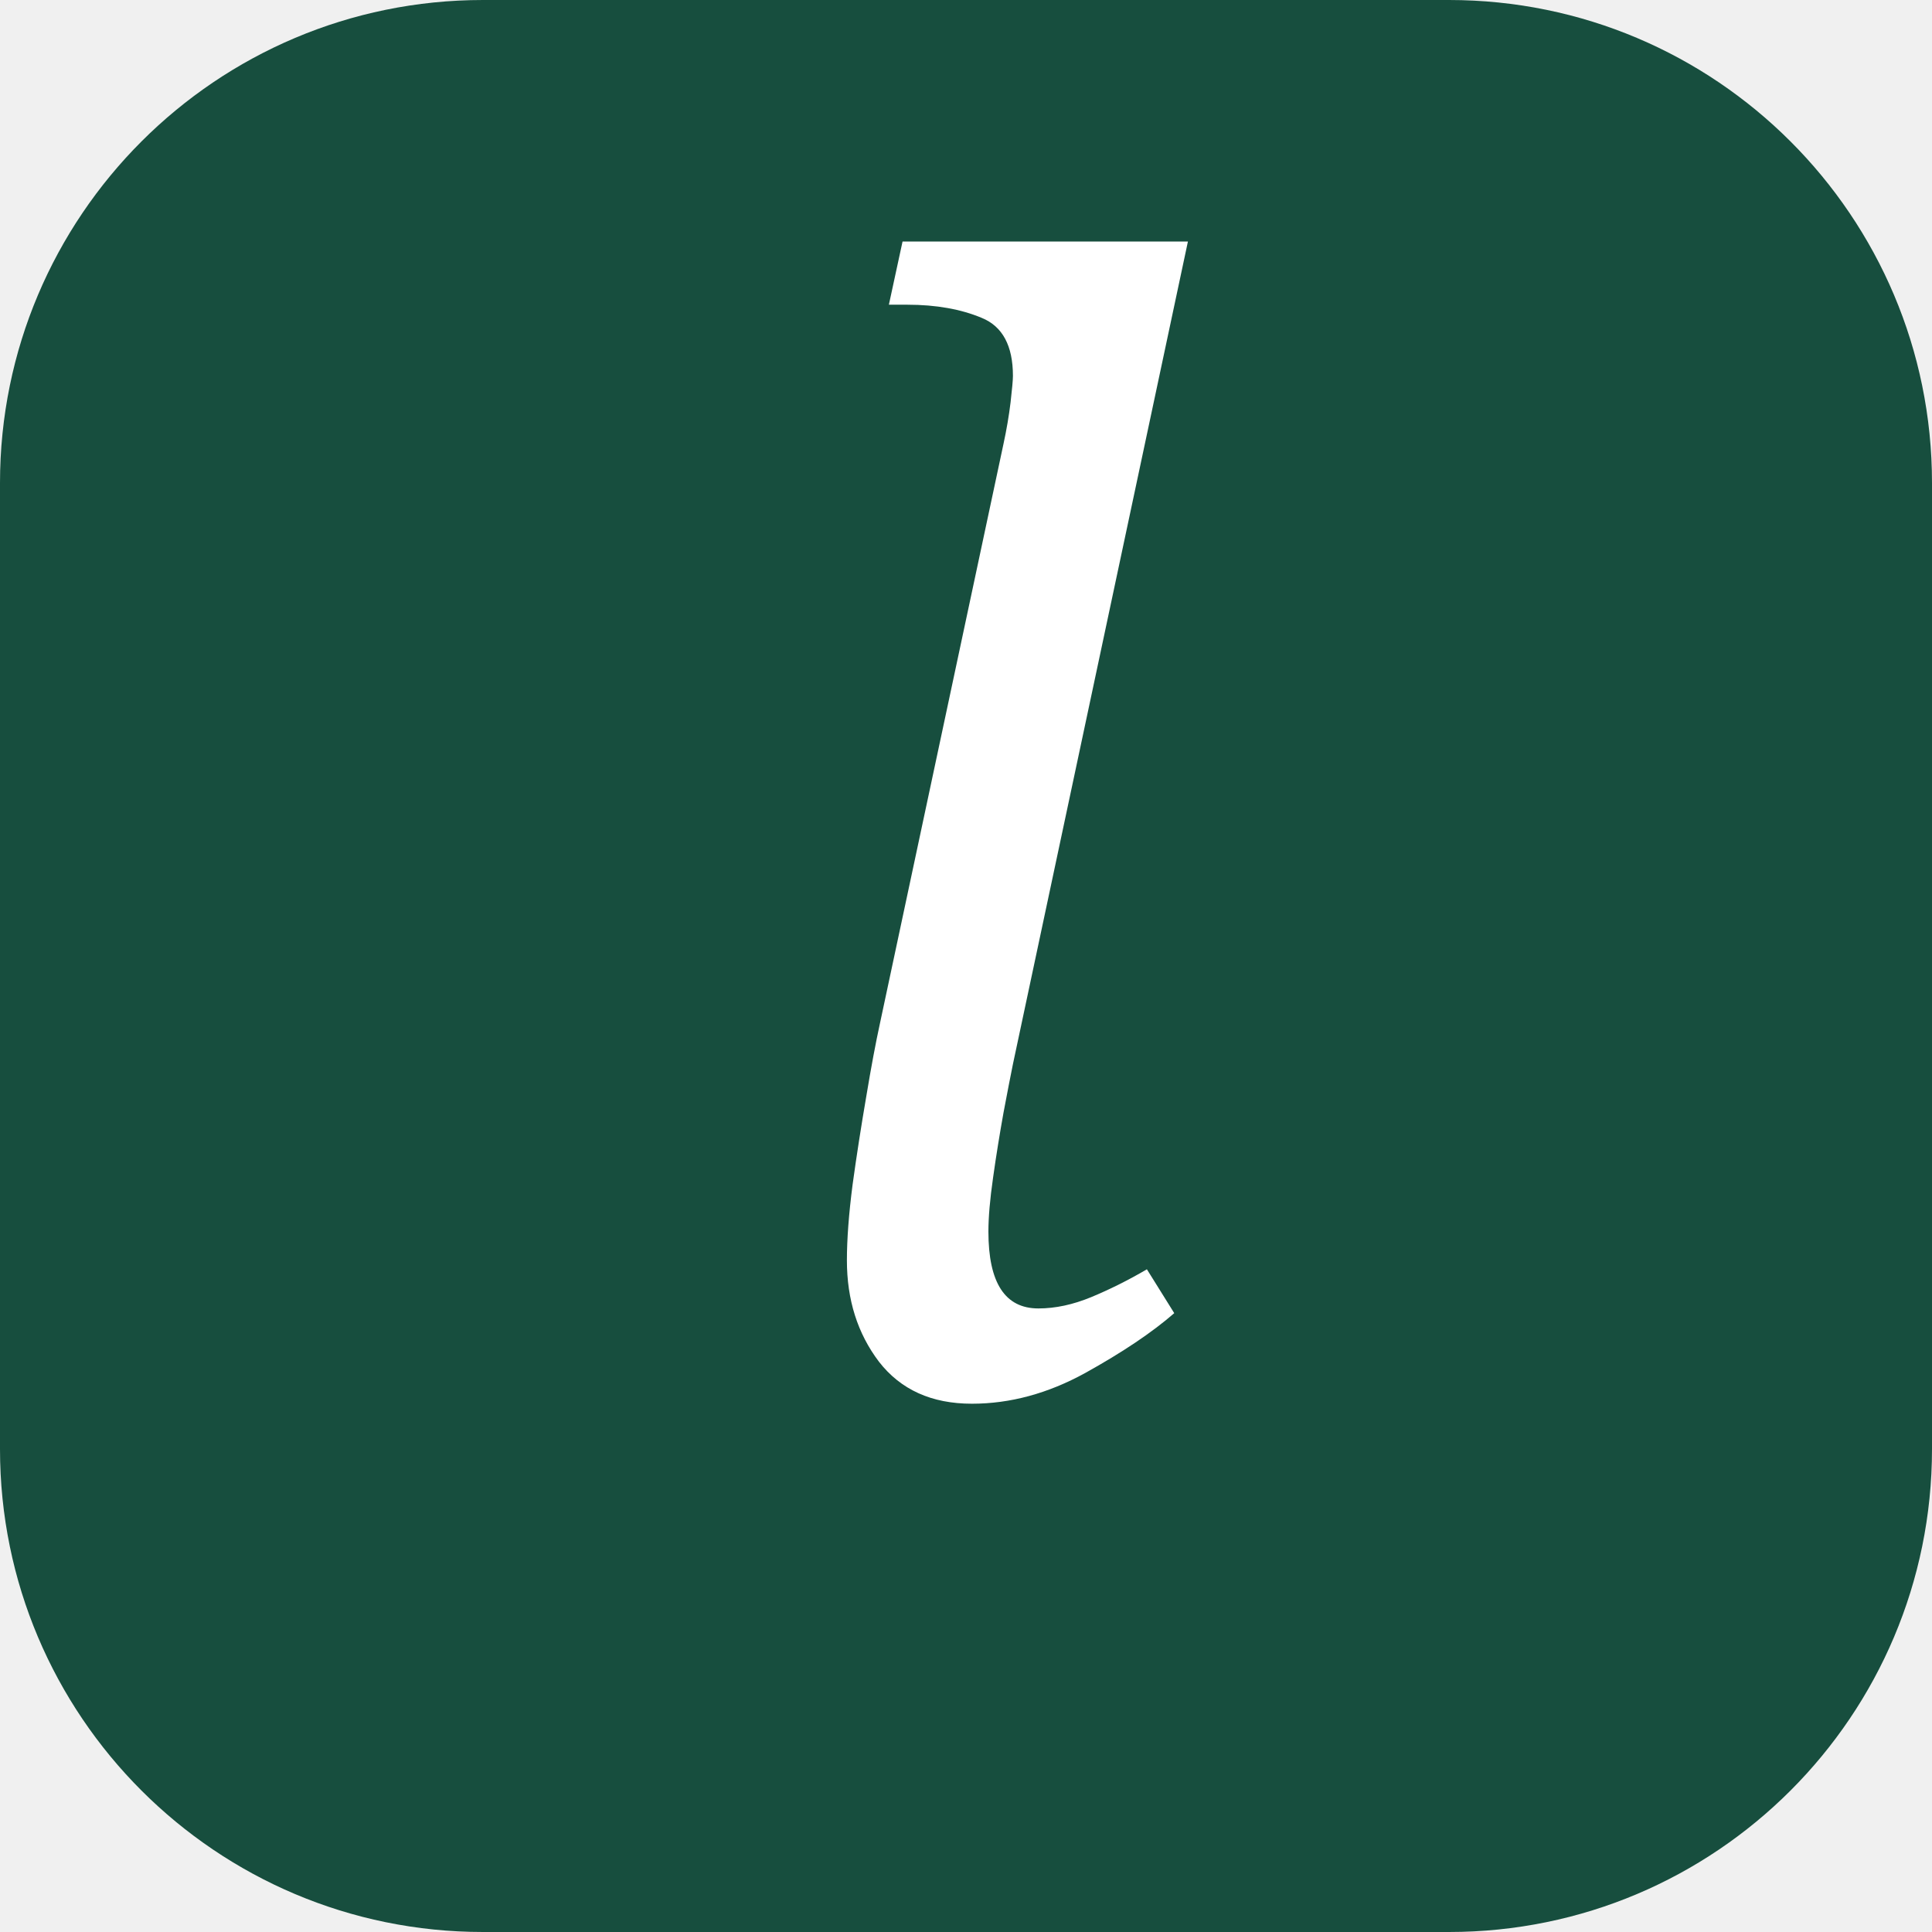
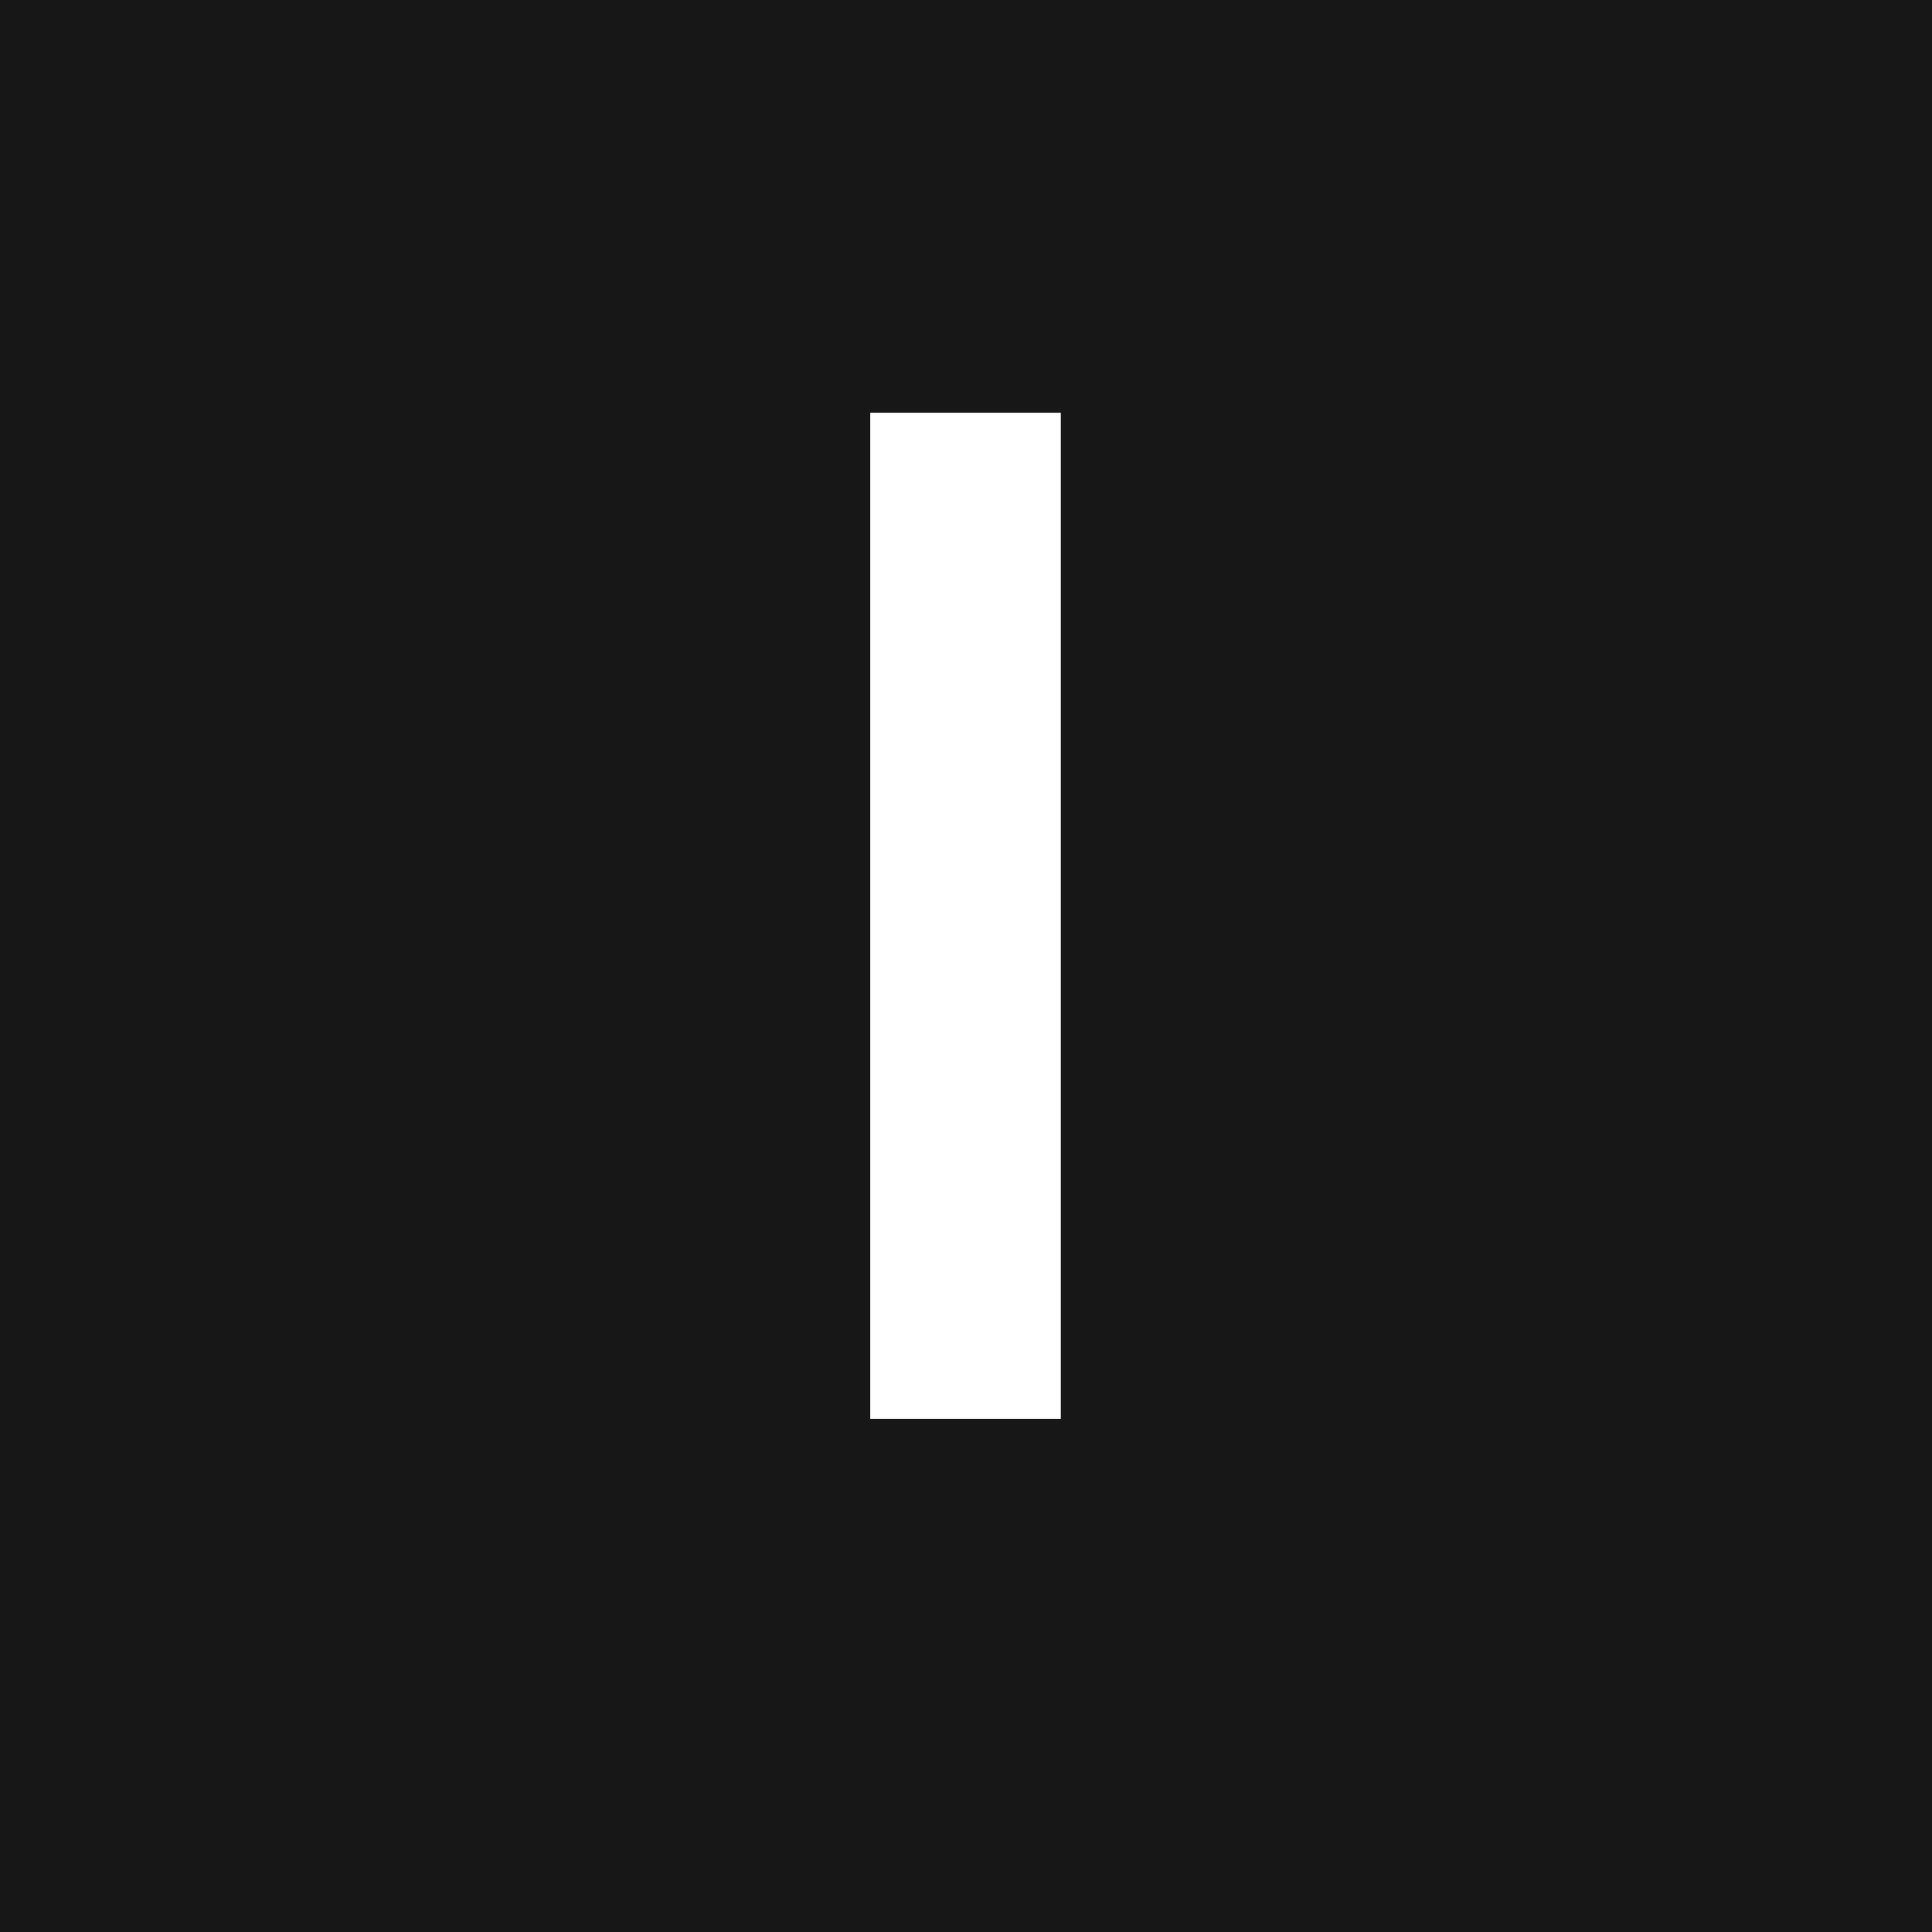
<svg xmlns="http://www.w3.org/2000/svg" viewBox="0 0 64 64">
-   <rect width="64" height="64" rx="16" fill="#174e3e" />
-   <text x="32" y="46" text-anchor="middle" font-family="Georgia" font-style="italic" font-size="50" fill="white">l</text>
+   <rect width="64" height="64" fill="#171717" />
+   <text x="32" y="47" text-anchor="middle" font-family="Arial,Helvetica,sans-serif" font-weight="700" font-size="46" fill="white">l</text>
</svg>
